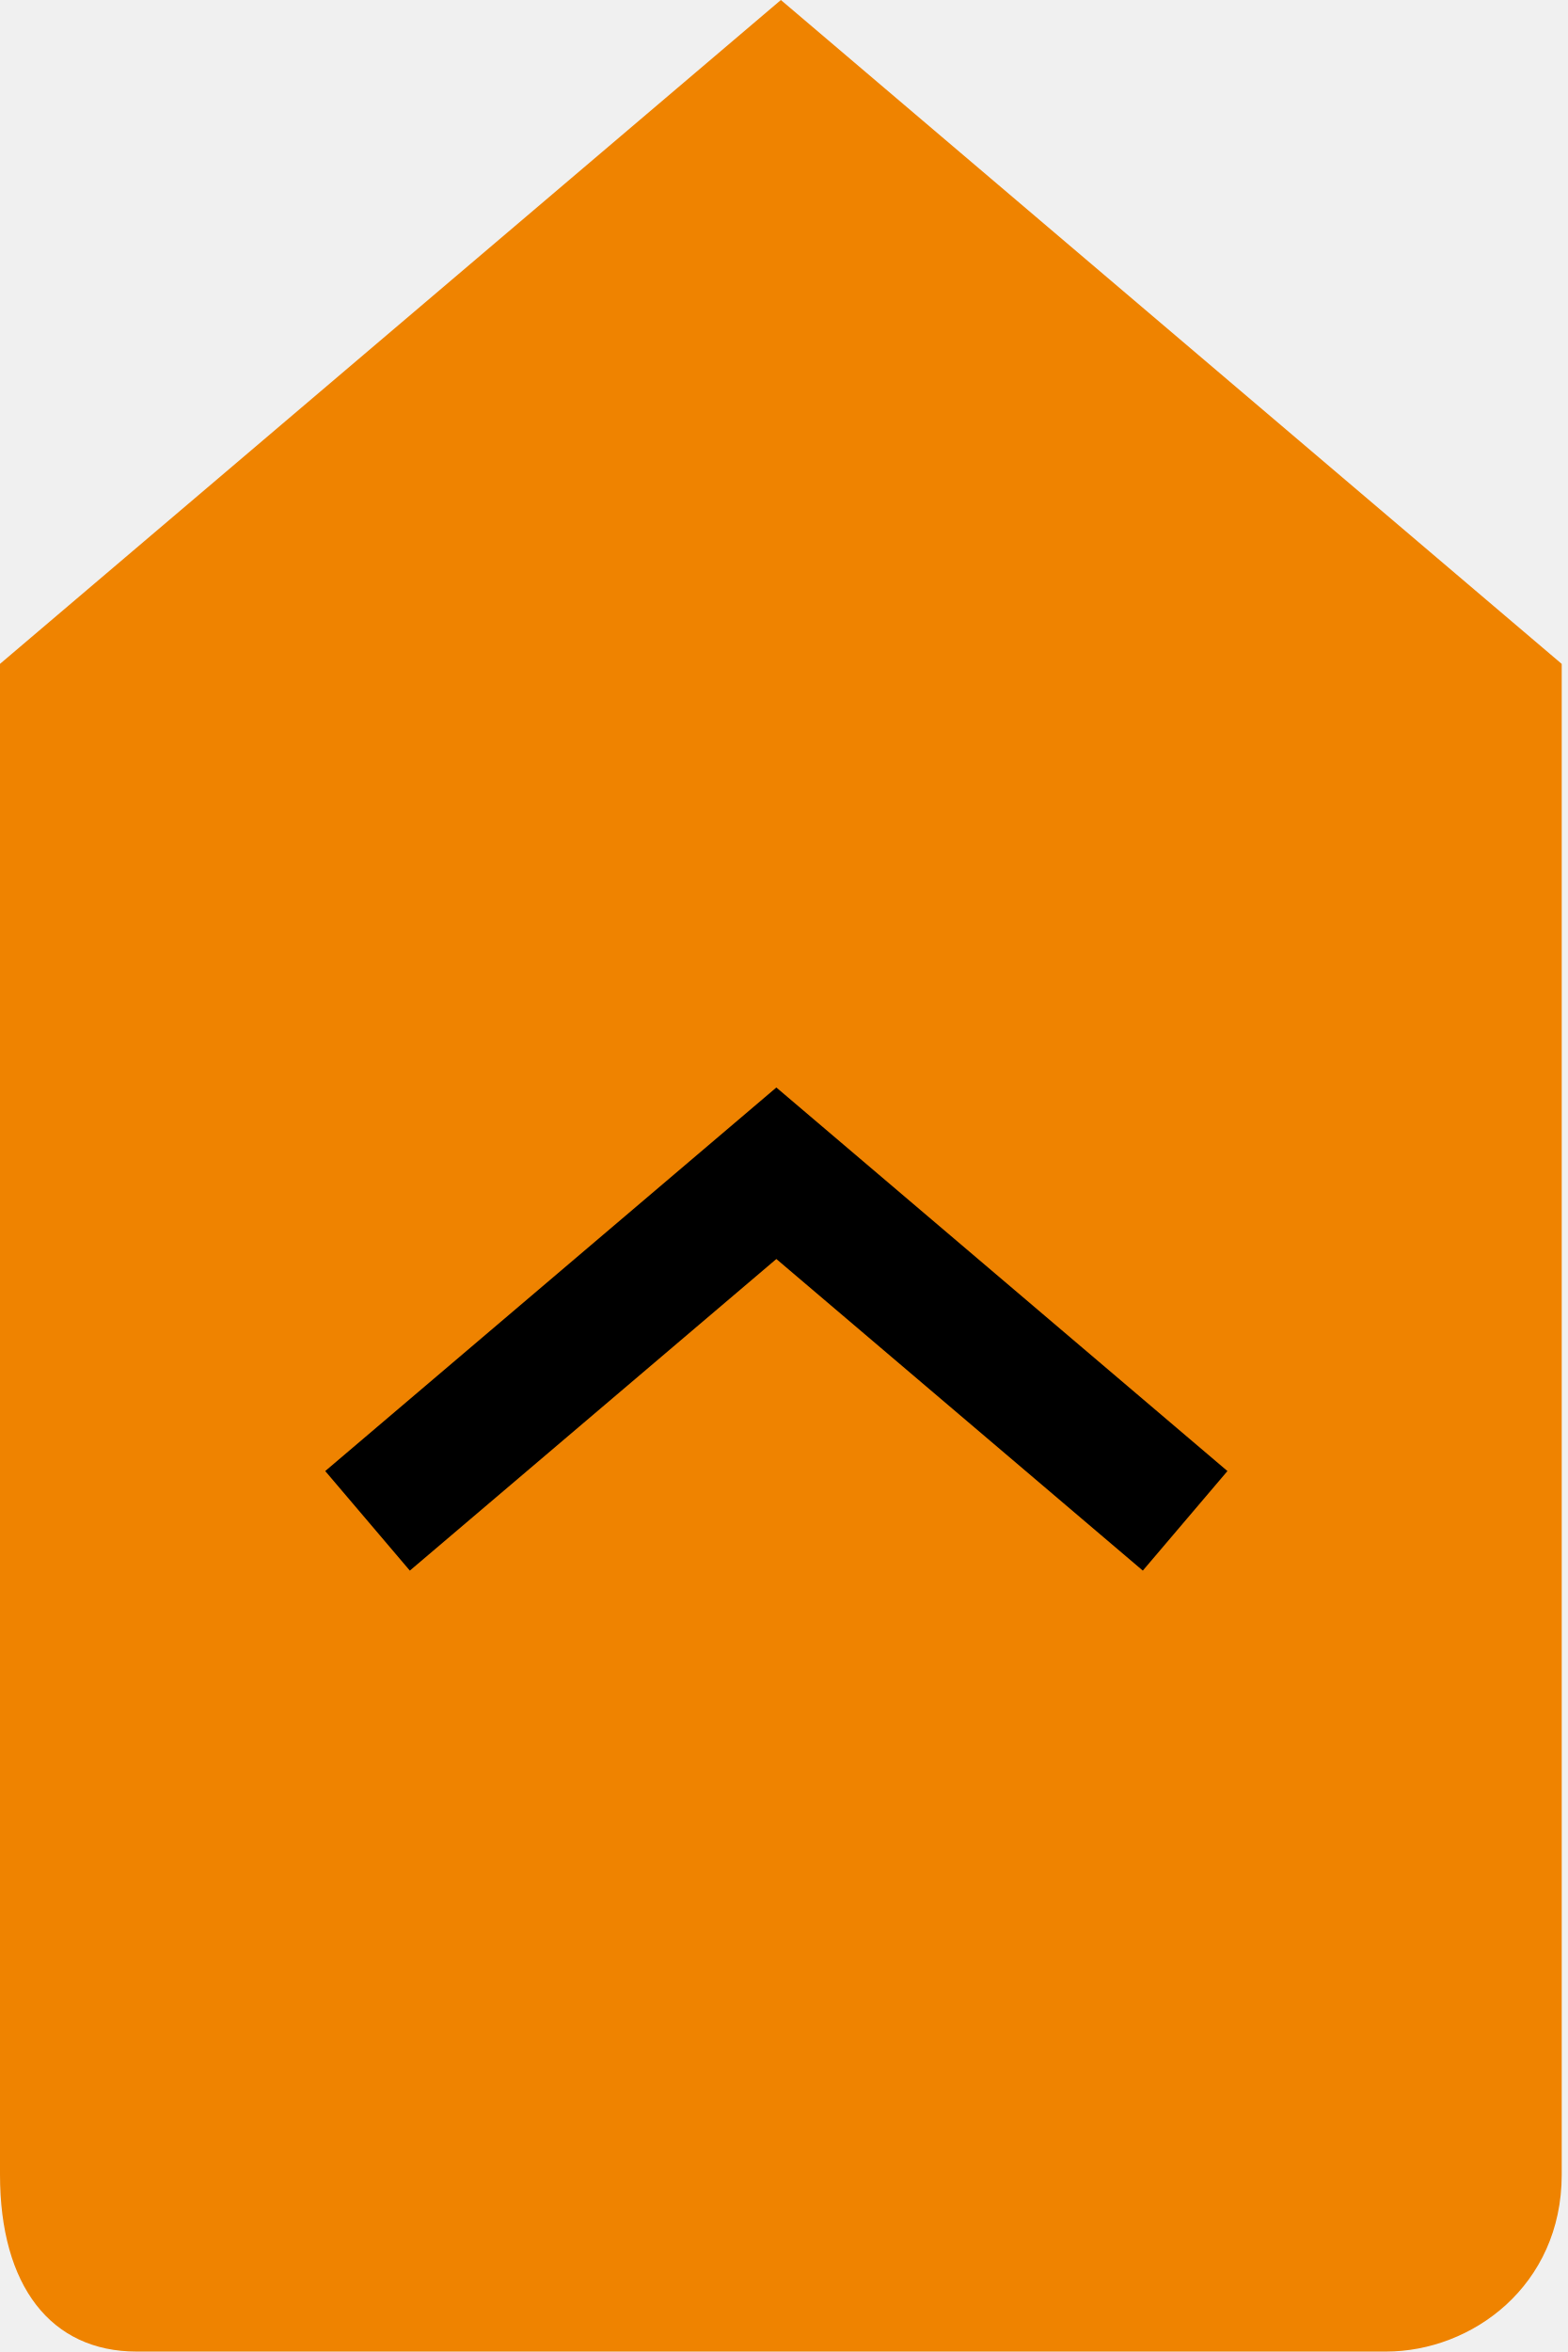
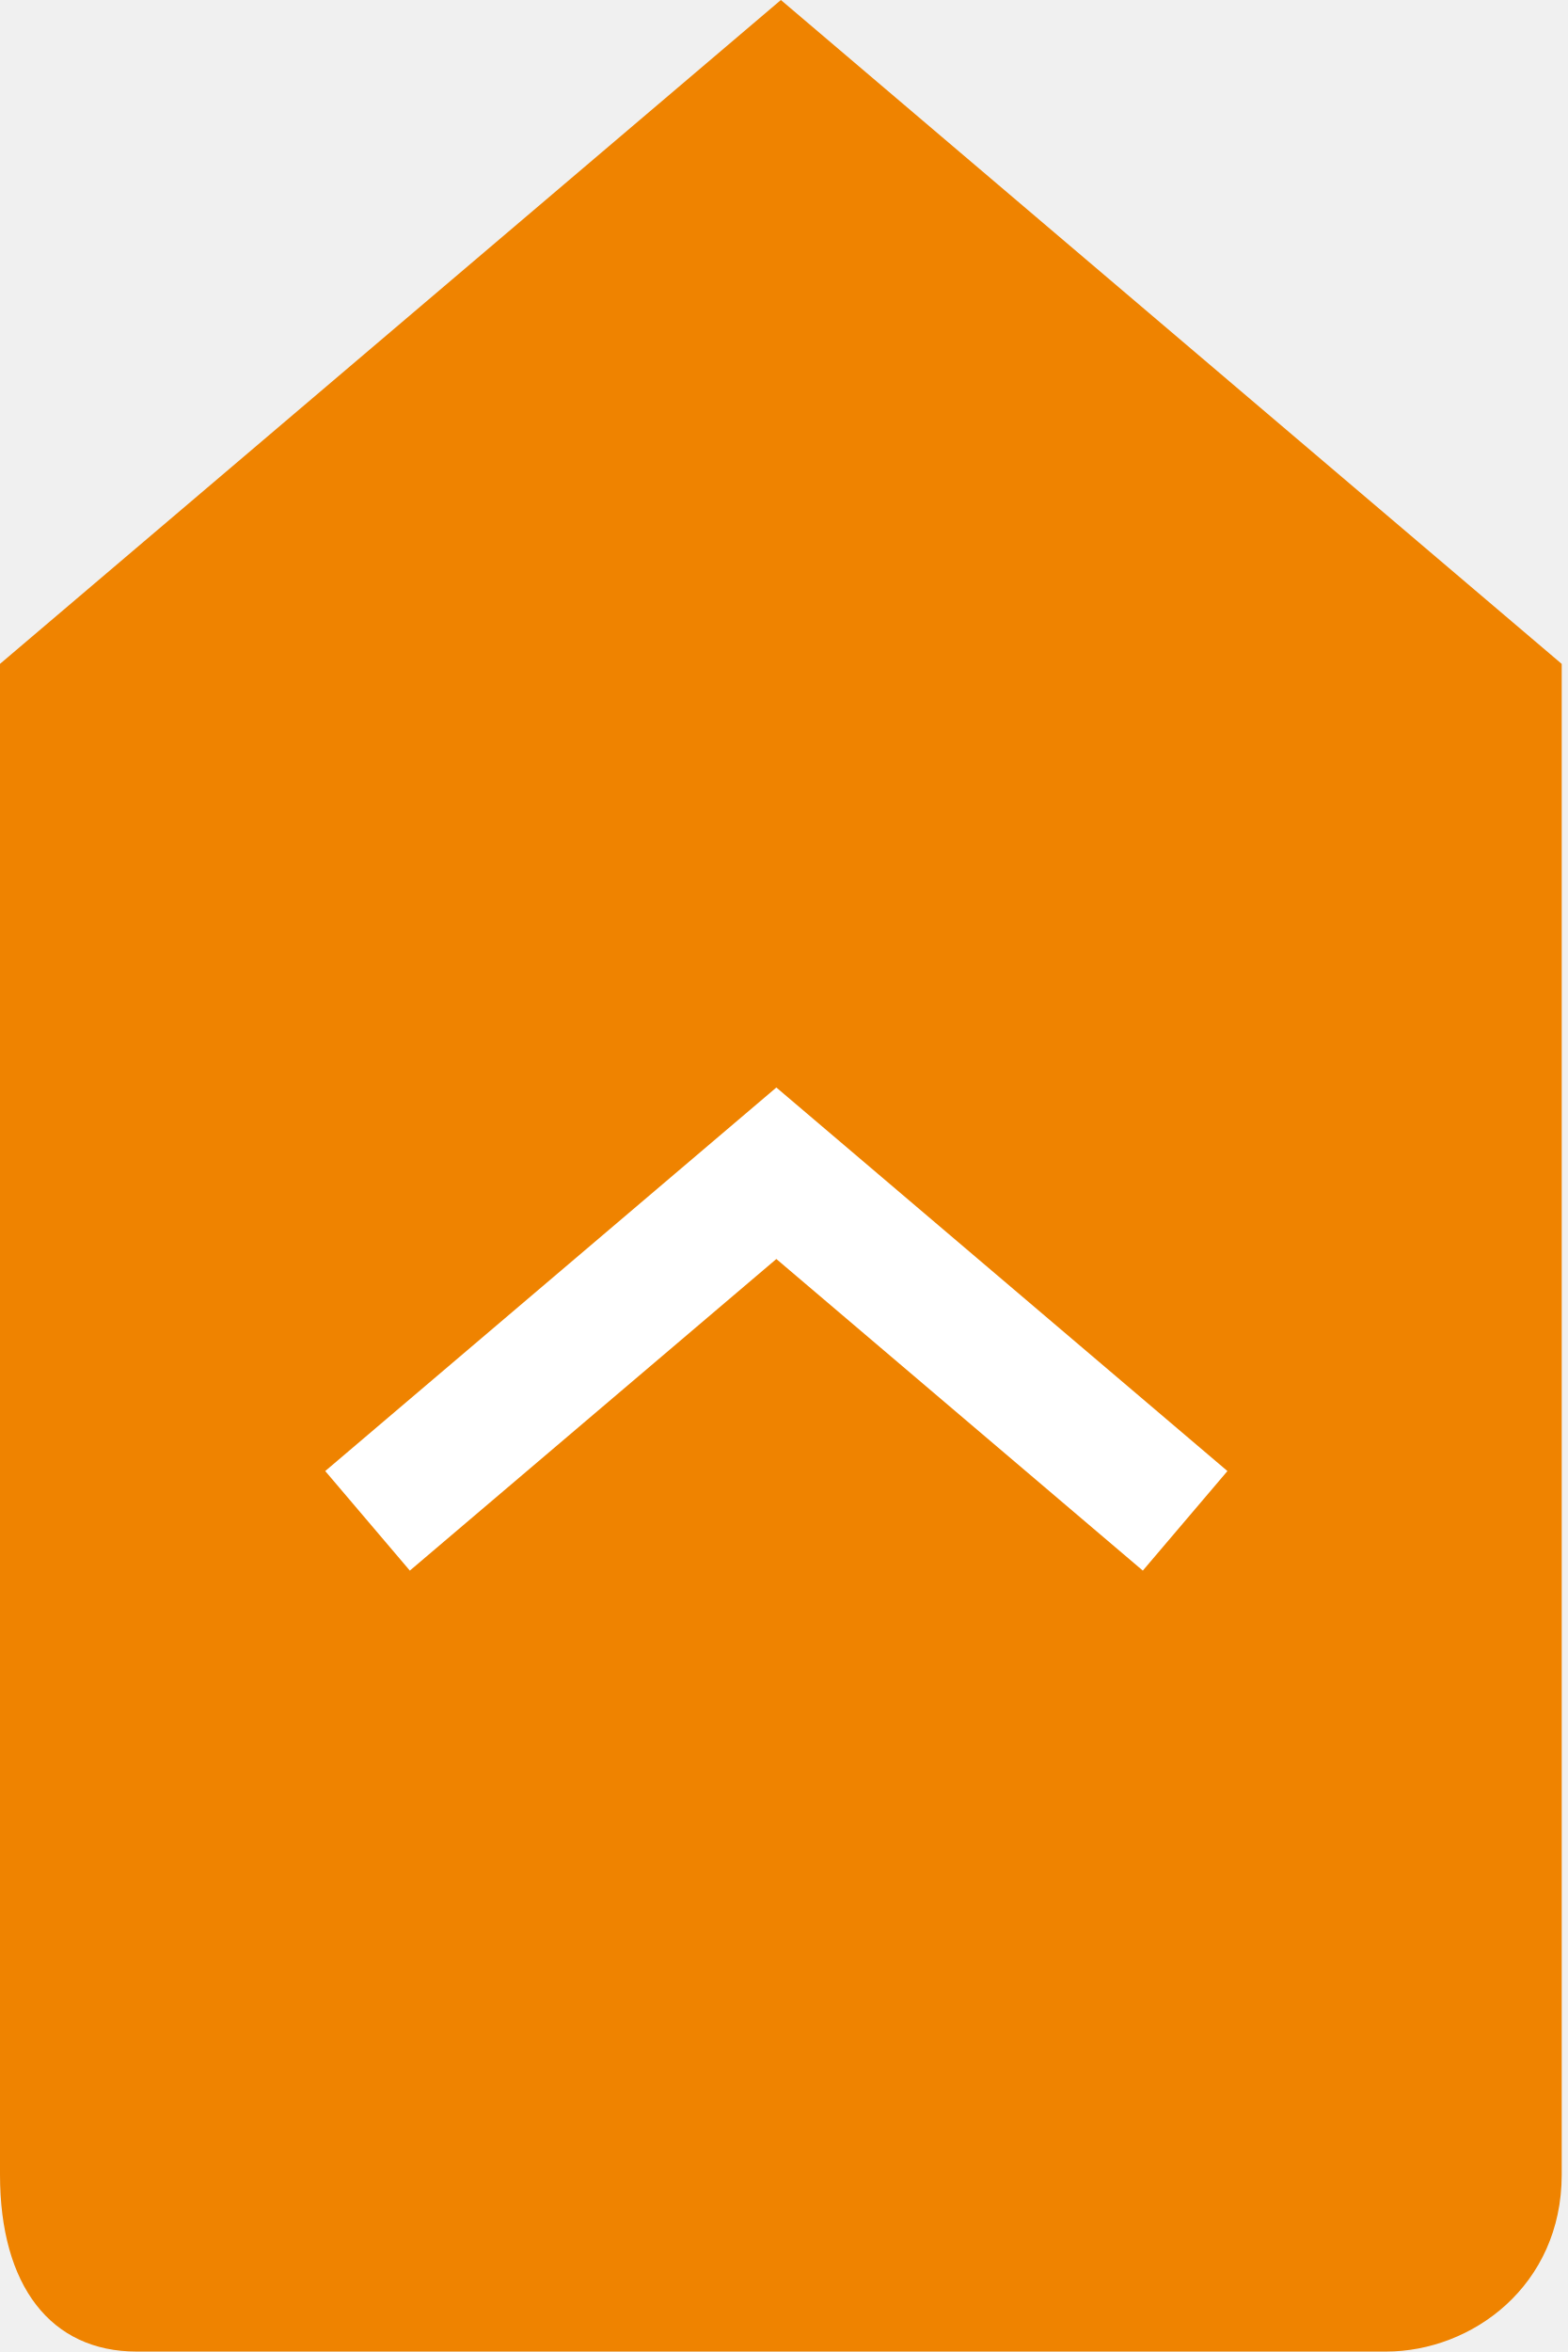
<svg xmlns="http://www.w3.org/2000/svg" width="36" height="54">
  <path fill="#EF8300" d="M35.863 15.242v34.685c0 2.554-2.063 4.063-4.035 4.063H3.138C1.166 53.99 0 52.48 0 49.926V15.242L17.932 0l17.93 15.242z" />
-   <path stroke="#000" stroke-width="3" stroke-miterlimit="10" fill="none" d="M8.44 34.917l9.388-7.98 9.387 7.98" />
+   <path stroke="#fff" stroke-width="3" stroke-miterlimit="10" fill="none" d="M8.44 34.917l9.388-7.98 9.387 7.98" />
</svg>
